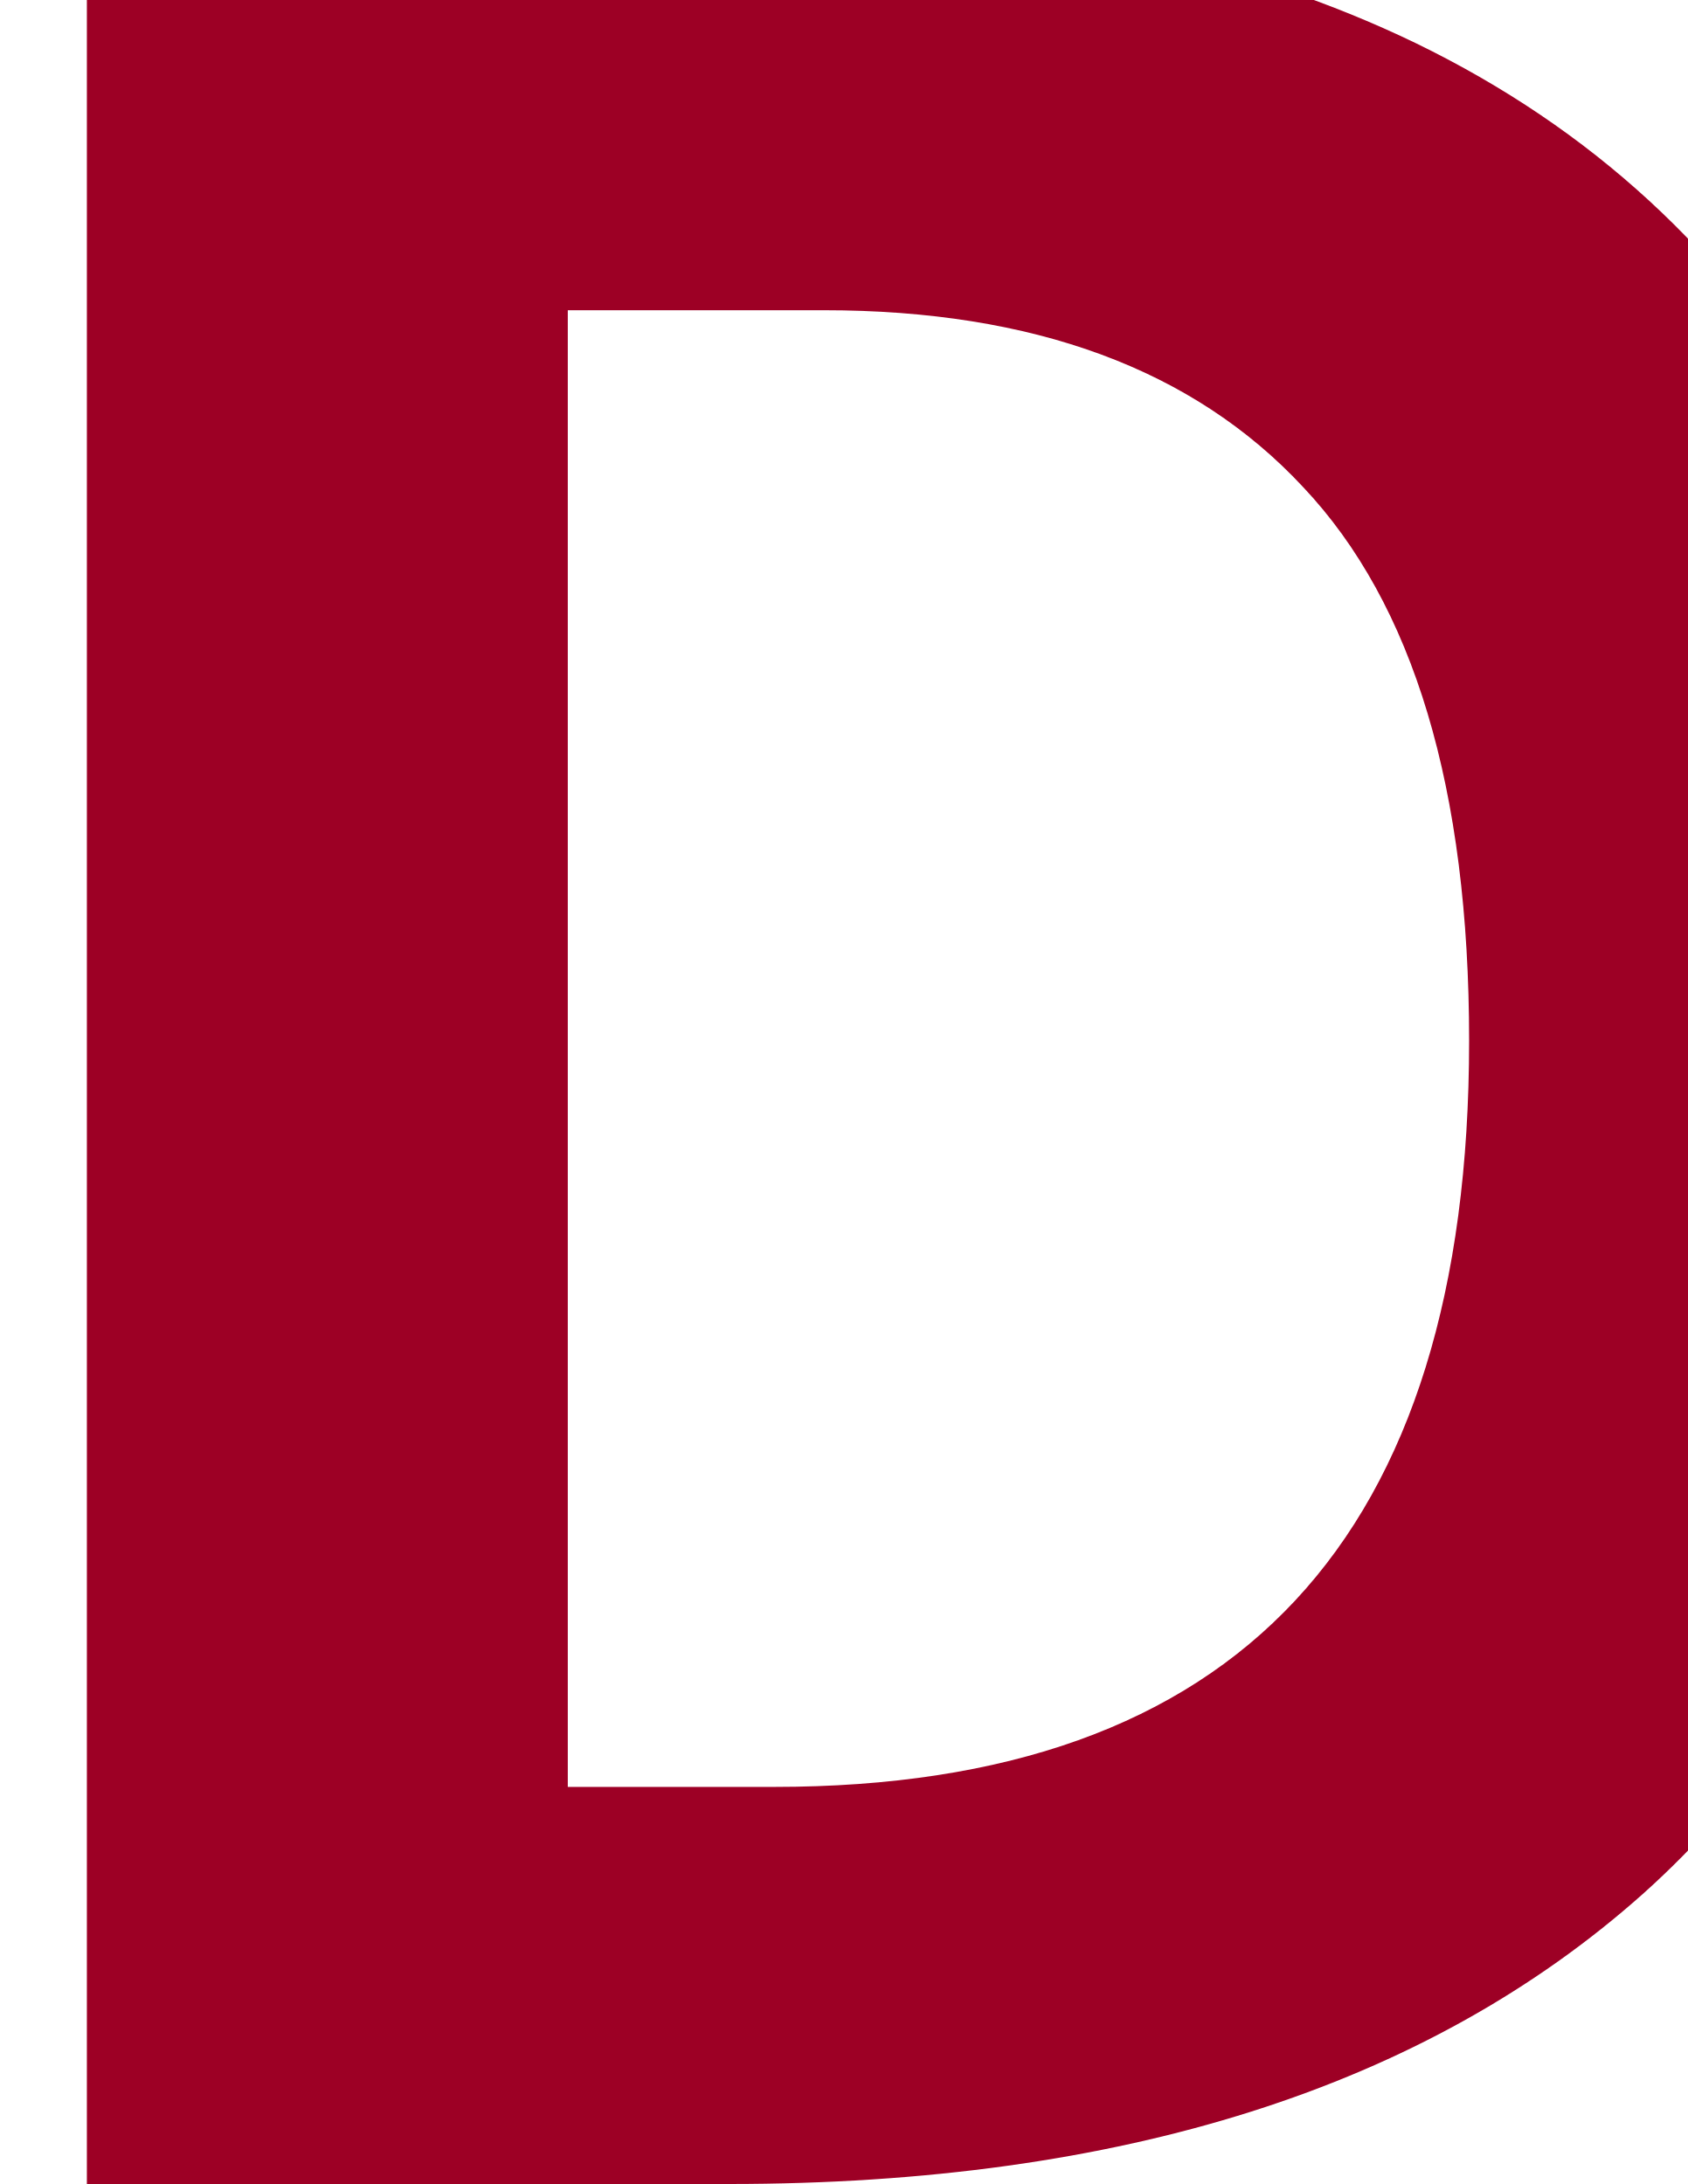
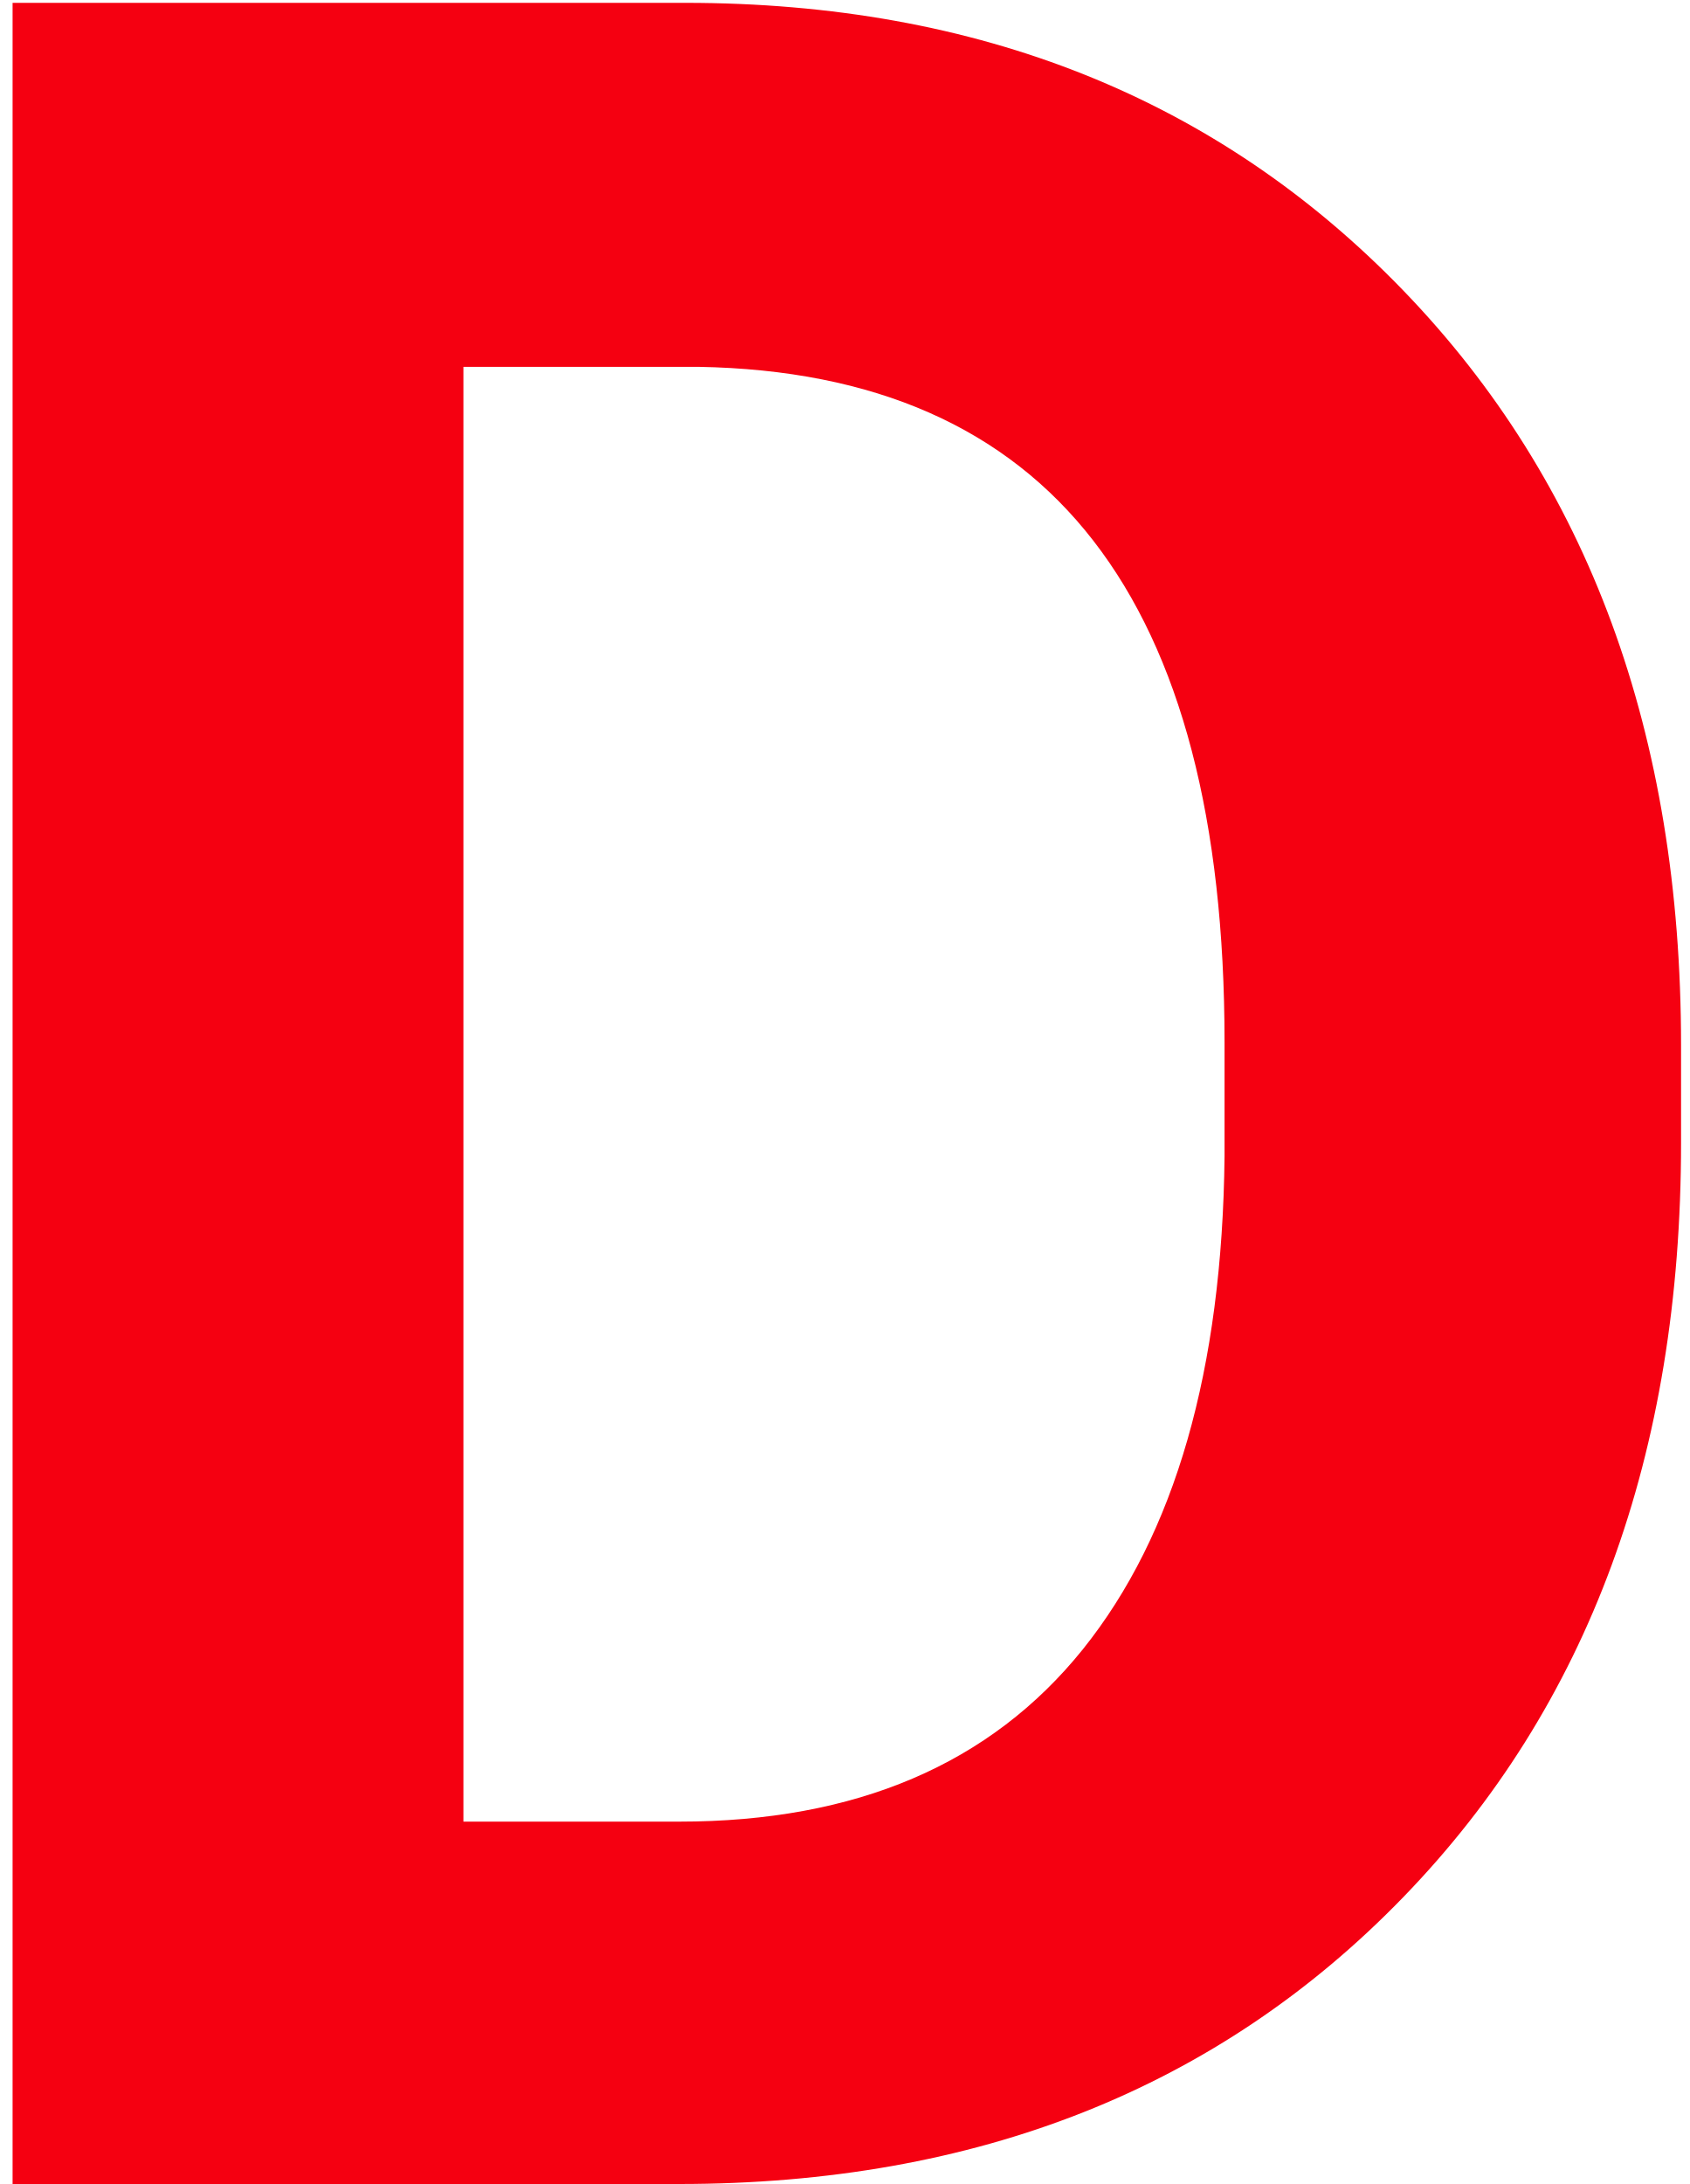
- <svg xmlns="http://www.w3.org/2000/svg" viewBox="0 0 68 88" width="68" height="88">
-   <style>
- 		tspan { white-space:pre }
- 		.txt0 { font-size: 32px;fill: #9d0025;font-weight: 700;font-family: "Titillium-Bold", "Titillium" } 
- 	</style>
-   <text id="D " style="transform: matrix(4,0,0,4,-8,88)">
-     <tspan x="0" y="0" class="txt0">D</tspan>
+ <svg xmlns="http://www.w3.org/2000/svg" version="1.2" viewBox="0 0 65 84" width="65" height="84">
+   <style>tspan{white-space:pre}.a{font-size: 118px;fill: #f50011;font-weight: 700;font-family: "Roboto-Bold", "Roboto"}</style>
+   <text style="transform:matrix(1,0,0,1,-7,84)">
+     <tspan x="0" y="0" class="a">D
+ </tspan>
  </text>
</svg>
